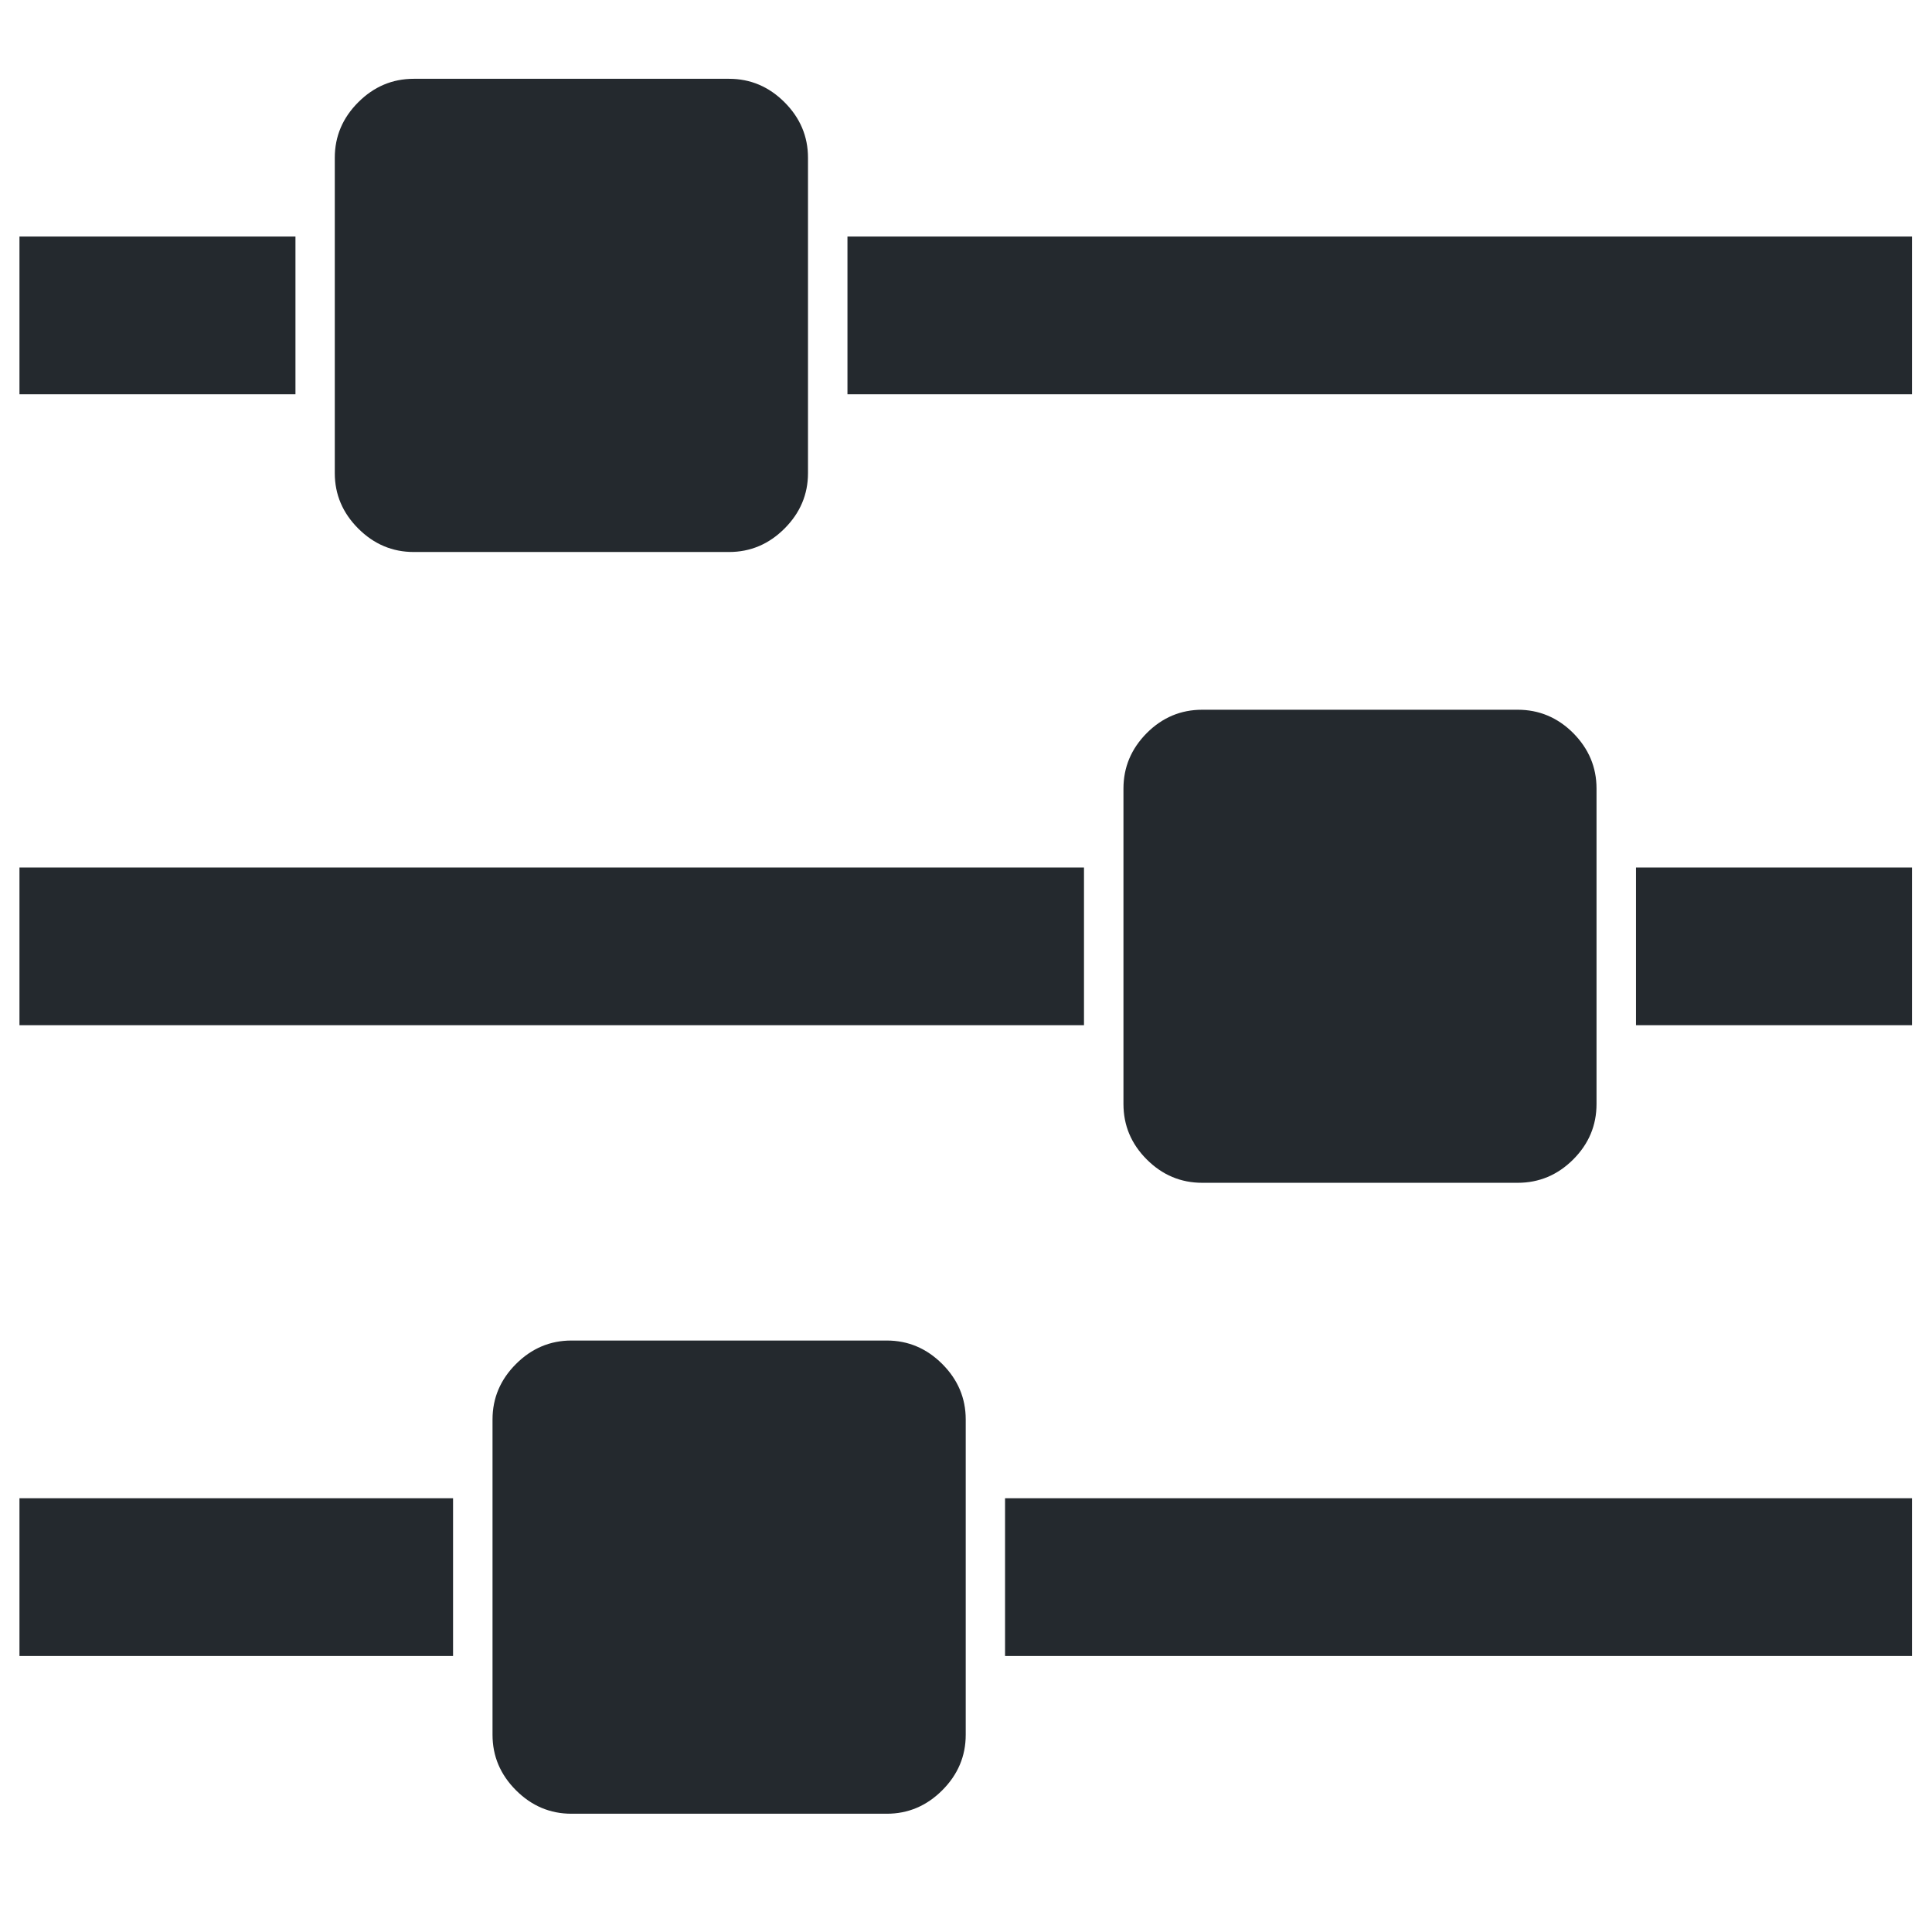
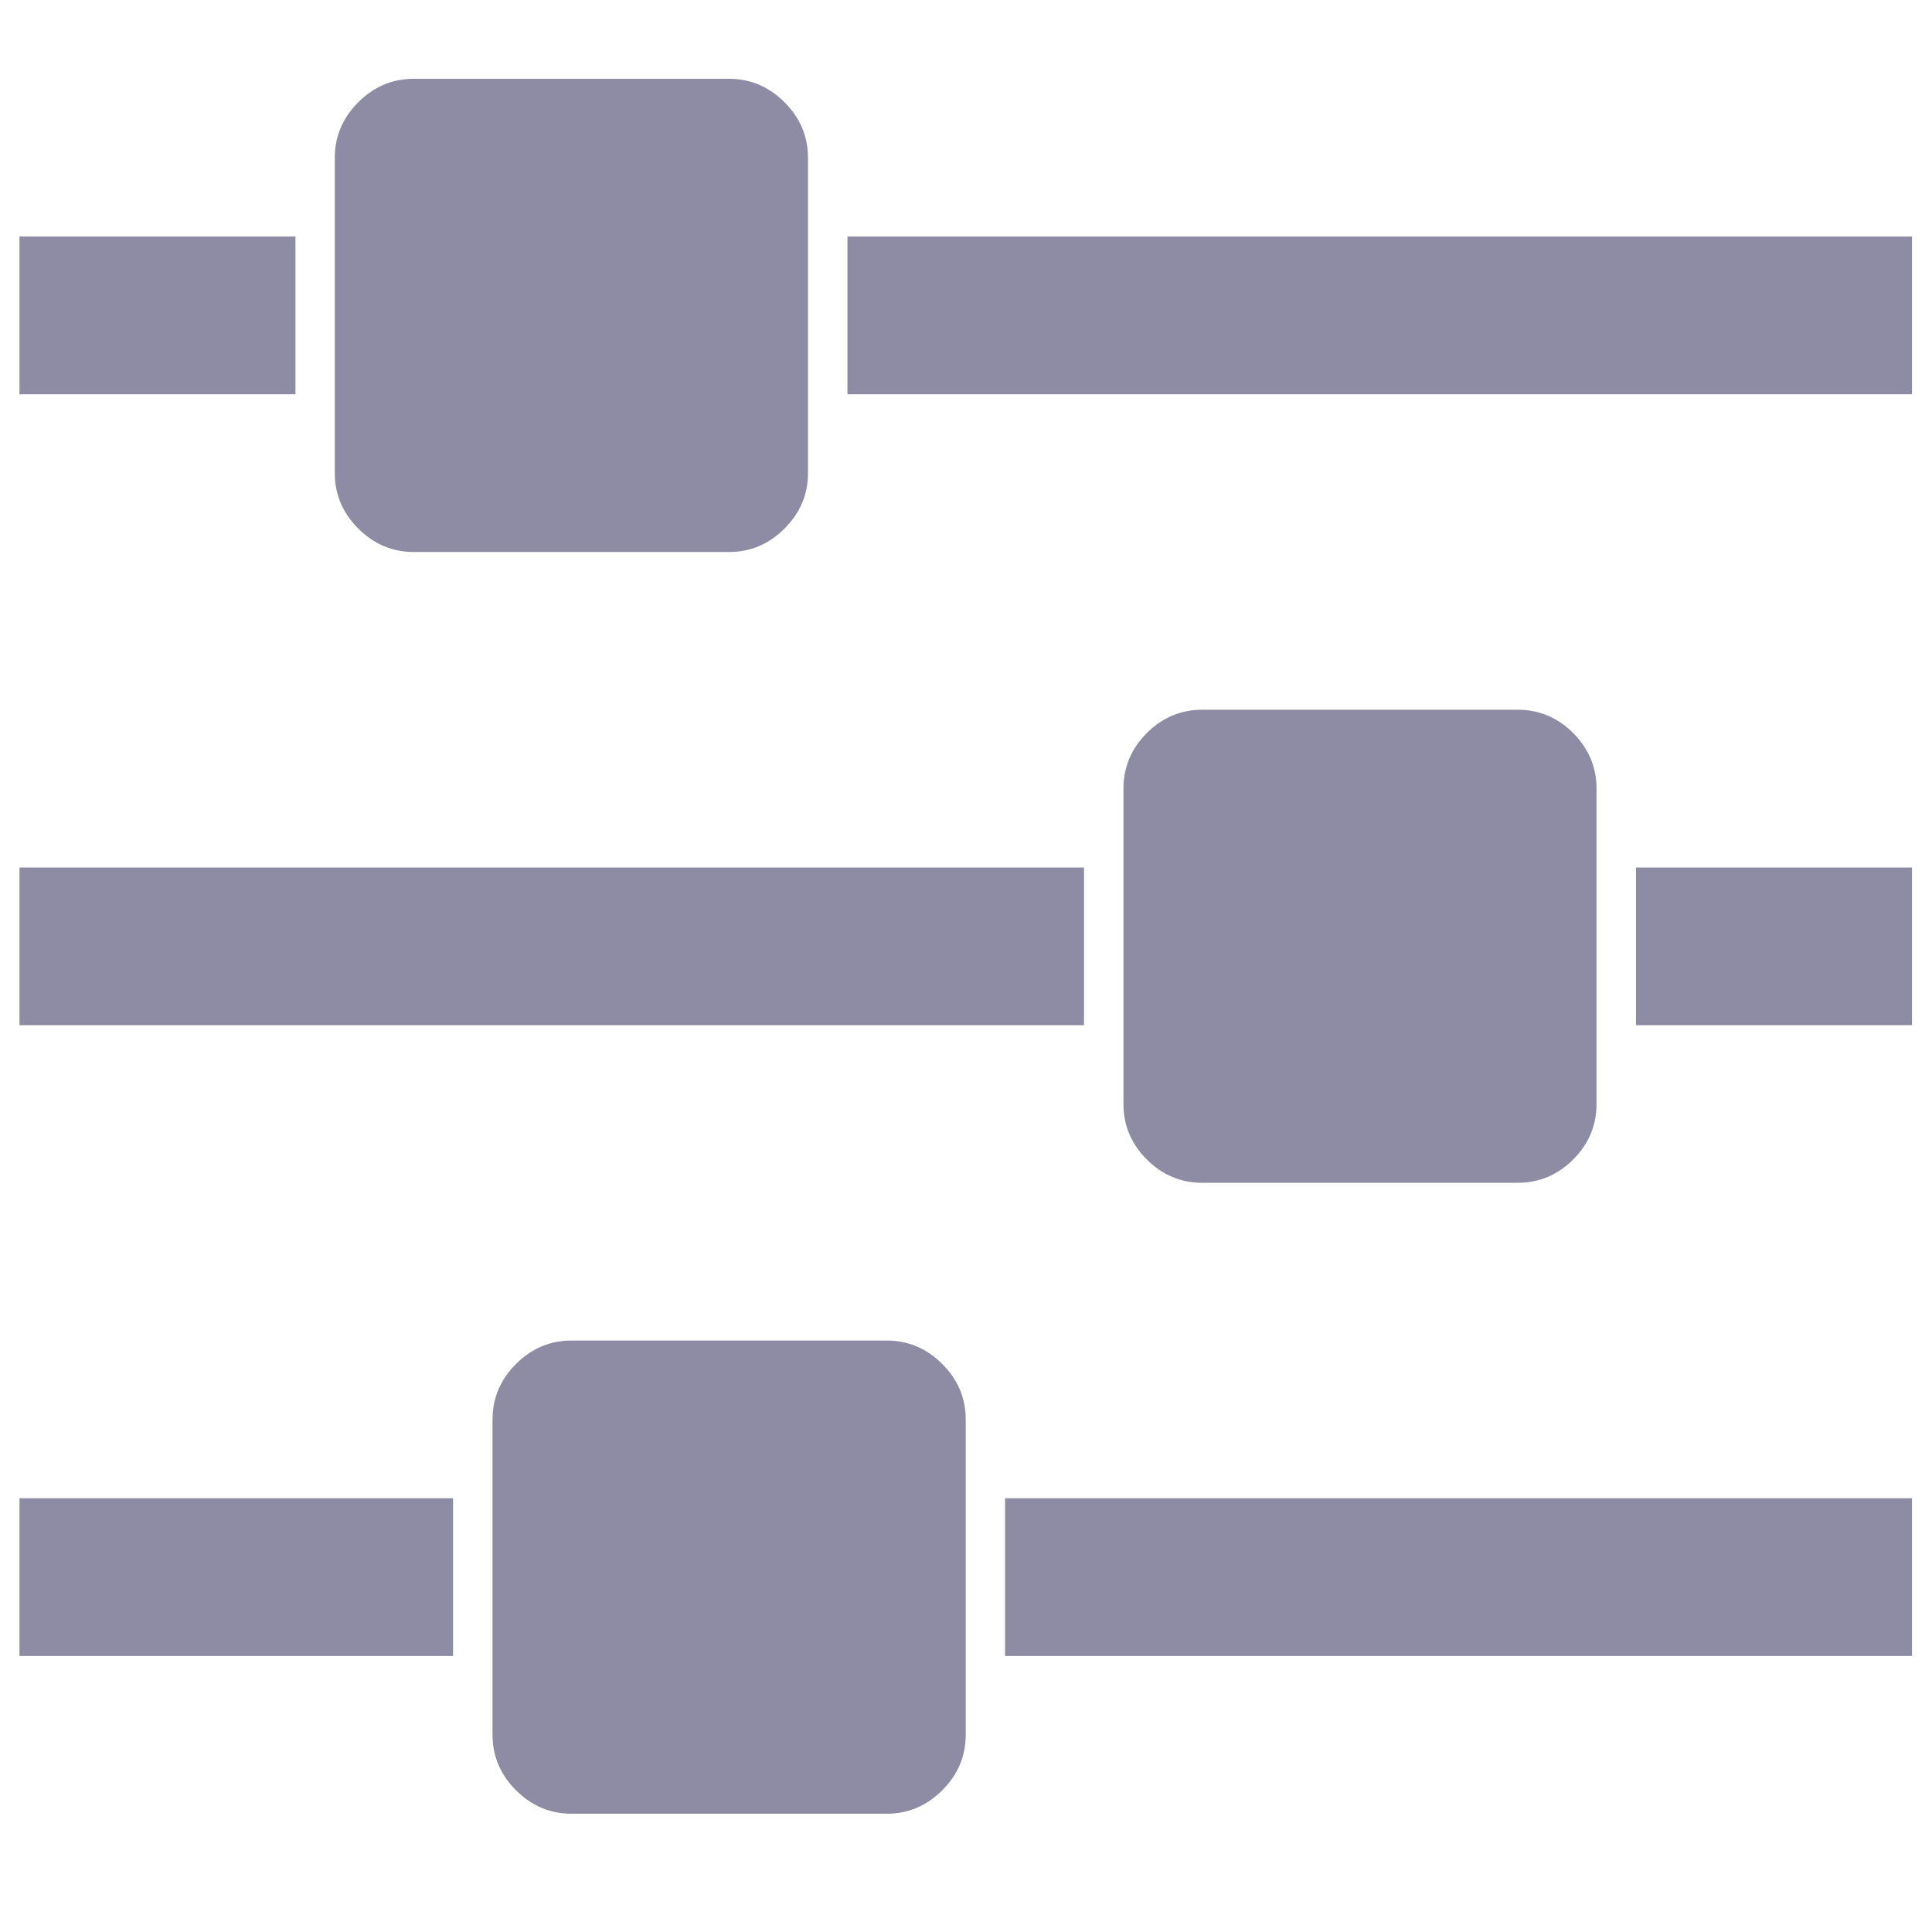
<svg xmlns="http://www.w3.org/2000/svg" width="14" height="14" viewBox="0 0 14 14" fill="none">
-   <path d="M3.283 10.857V12H0.141V10.857H3.283ZM6.426 9.714C6.581 9.714 6.715 9.771 6.828 9.884C6.941 9.997 6.998 10.131 6.998 10.286V12.571C6.998 12.726 6.941 12.86 6.828 12.973C6.715 13.086 6.581 13.143 6.426 13.143H4.141C3.986 13.143 3.852 13.086 3.739 12.973C3.626 12.86 3.569 12.726 3.569 12.571V10.286C3.569 10.131 3.626 9.997 3.739 9.884C3.852 9.771 3.986 9.714 4.141 9.714H6.426ZM7.855 6.286V7.429H0.141V6.286H7.855ZM2.141 1.714V2.857H0.141V1.714H2.141ZM13.855 10.857V12H7.283V10.857H13.855ZM5.283 0.571C5.438 0.571 5.572 0.628 5.685 0.741C5.798 0.854 5.855 0.988 5.855 1.143V3.429C5.855 3.583 5.798 3.717 5.685 3.83C5.572 3.943 5.438 4 5.283 4H2.998C2.843 4 2.709 3.943 2.596 3.83C2.483 3.717 2.426 3.583 2.426 3.429V1.143C2.426 0.988 2.483 0.854 2.596 0.741C2.709 0.628 2.843 0.571 2.998 0.571H5.283ZM10.998 5.143C11.152 5.143 11.287 5.199 11.4 5.312C11.513 5.426 11.569 5.56 11.569 5.714V8C11.569 8.155 11.513 8.289 11.4 8.402C11.287 8.515 11.152 8.571 10.998 8.571H8.712C8.557 8.571 8.423 8.515 8.31 8.402C8.197 8.289 8.141 8.155 8.141 8V5.714C8.141 5.56 8.197 5.426 8.31 5.312C8.423 5.199 8.557 5.143 8.712 5.143H10.998ZM13.855 6.286V7.429H11.855V6.286H13.855ZM13.855 1.714V2.857H6.141V1.714H13.855Z" fill="#24292E" />
+   <path d="M3.283 10.857V12H0.141V10.857H3.283ZM6.426 9.714C6.581 9.714 6.715 9.771 6.828 9.884C6.941 9.997 6.998 10.131 6.998 10.286V12.571C6.998 12.726 6.941 12.86 6.828 12.973C6.715 13.086 6.581 13.143 6.426 13.143H4.141C3.986 13.143 3.852 13.086 3.739 12.973C3.626 12.86 3.569 12.726 3.569 12.571V10.286C3.569 10.131 3.626 9.997 3.739 9.884C3.852 9.771 3.986 9.714 4.141 9.714H6.426ZM7.855 6.286V7.429H0.141V6.286H7.855ZM2.141 1.714V2.857H0.141V1.714H2.141ZM13.855 10.857V12H7.283V10.857H13.855ZM5.283 0.571C5.438 0.571 5.572 0.628 5.685 0.741C5.798 0.854 5.855 0.988 5.855 1.143V3.429C5.855 3.583 5.798 3.717 5.685 3.83C5.572 3.943 5.438 4 5.283 4H2.998C2.843 4 2.709 3.943 2.596 3.83C2.483 3.717 2.426 3.583 2.426 3.429V1.143C2.426 0.988 2.483 0.854 2.596 0.741C2.709 0.628 2.843 0.571 2.998 0.571H5.283ZM10.998 5.143C11.152 5.143 11.287 5.199 11.4 5.312C11.513 5.426 11.569 5.56 11.569 5.714V8C11.569 8.155 11.513 8.289 11.4 8.402C11.287 8.515 11.152 8.571 10.998 8.571H8.712C8.557 8.571 8.423 8.515 8.31 8.402C8.197 8.289 8.141 8.155 8.141 8V5.714C8.141 5.56 8.197 5.426 8.31 5.312C8.423 5.199 8.557 5.143 8.712 5.143H10.998ZM13.855 6.286V7.429H11.855V6.286H13.855ZM13.855 1.714V2.857H6.141V1.714H13.855Z" fill="#8e8ca5" />
</svg>
